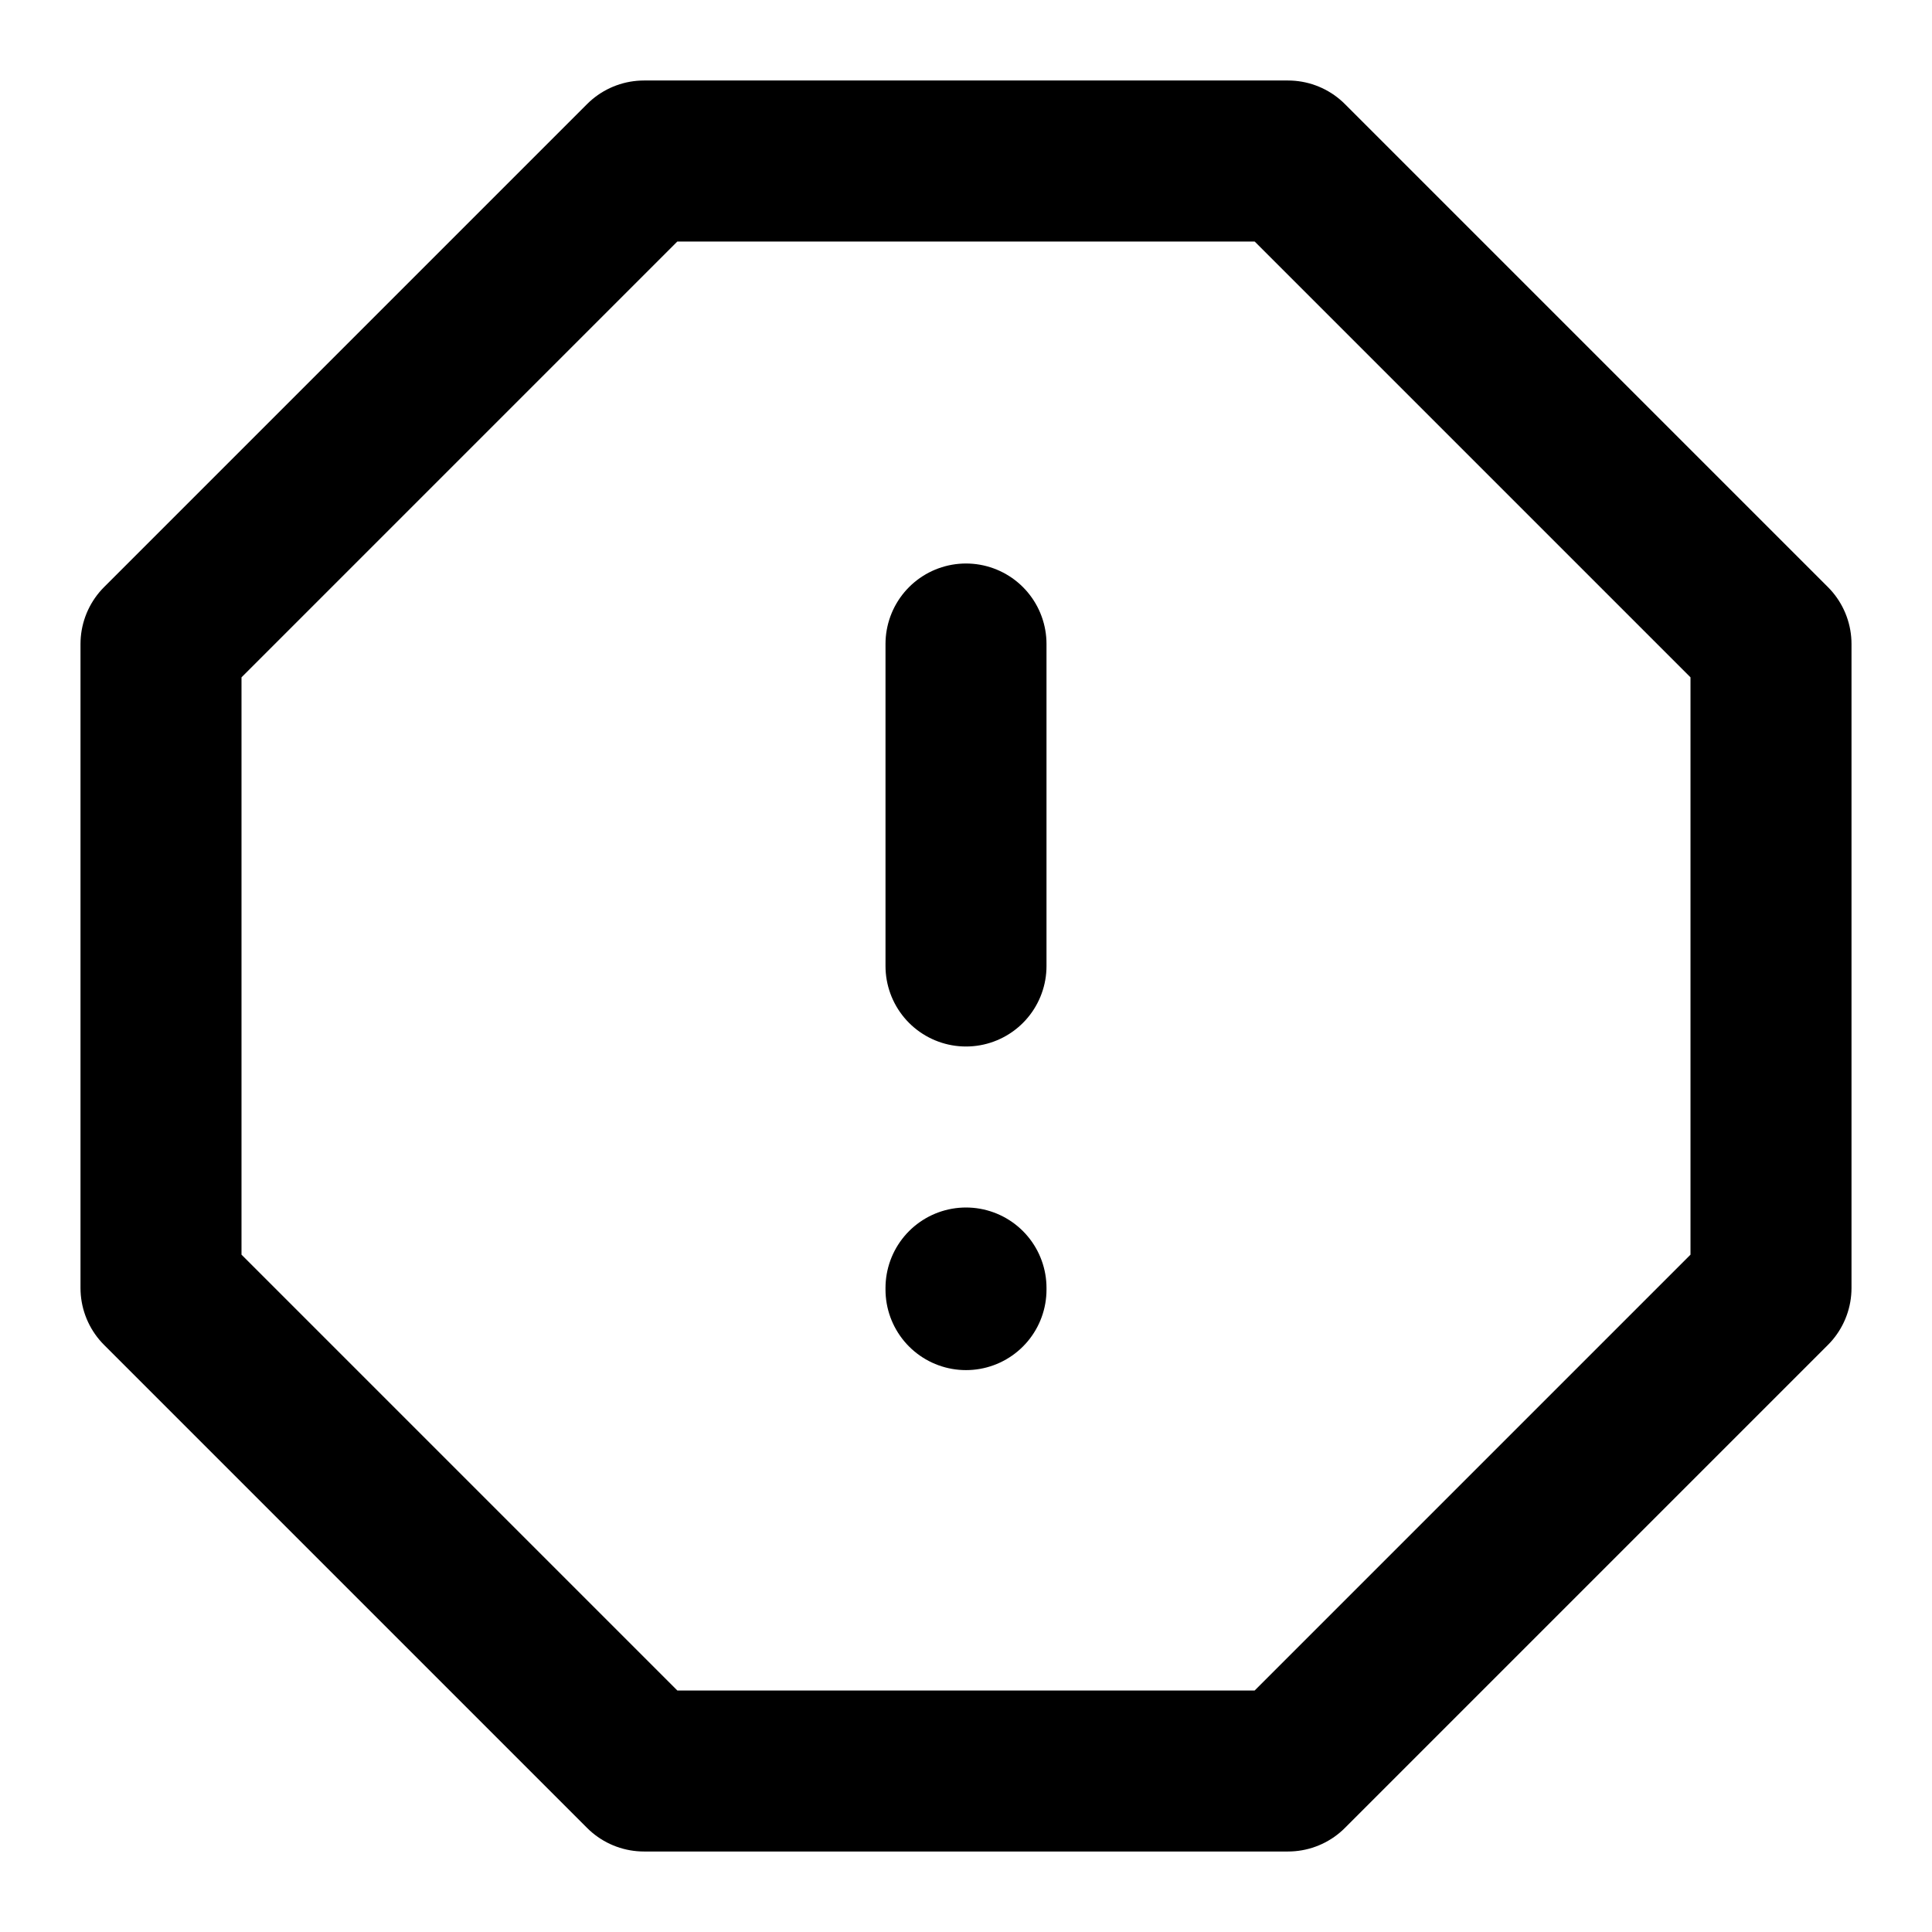
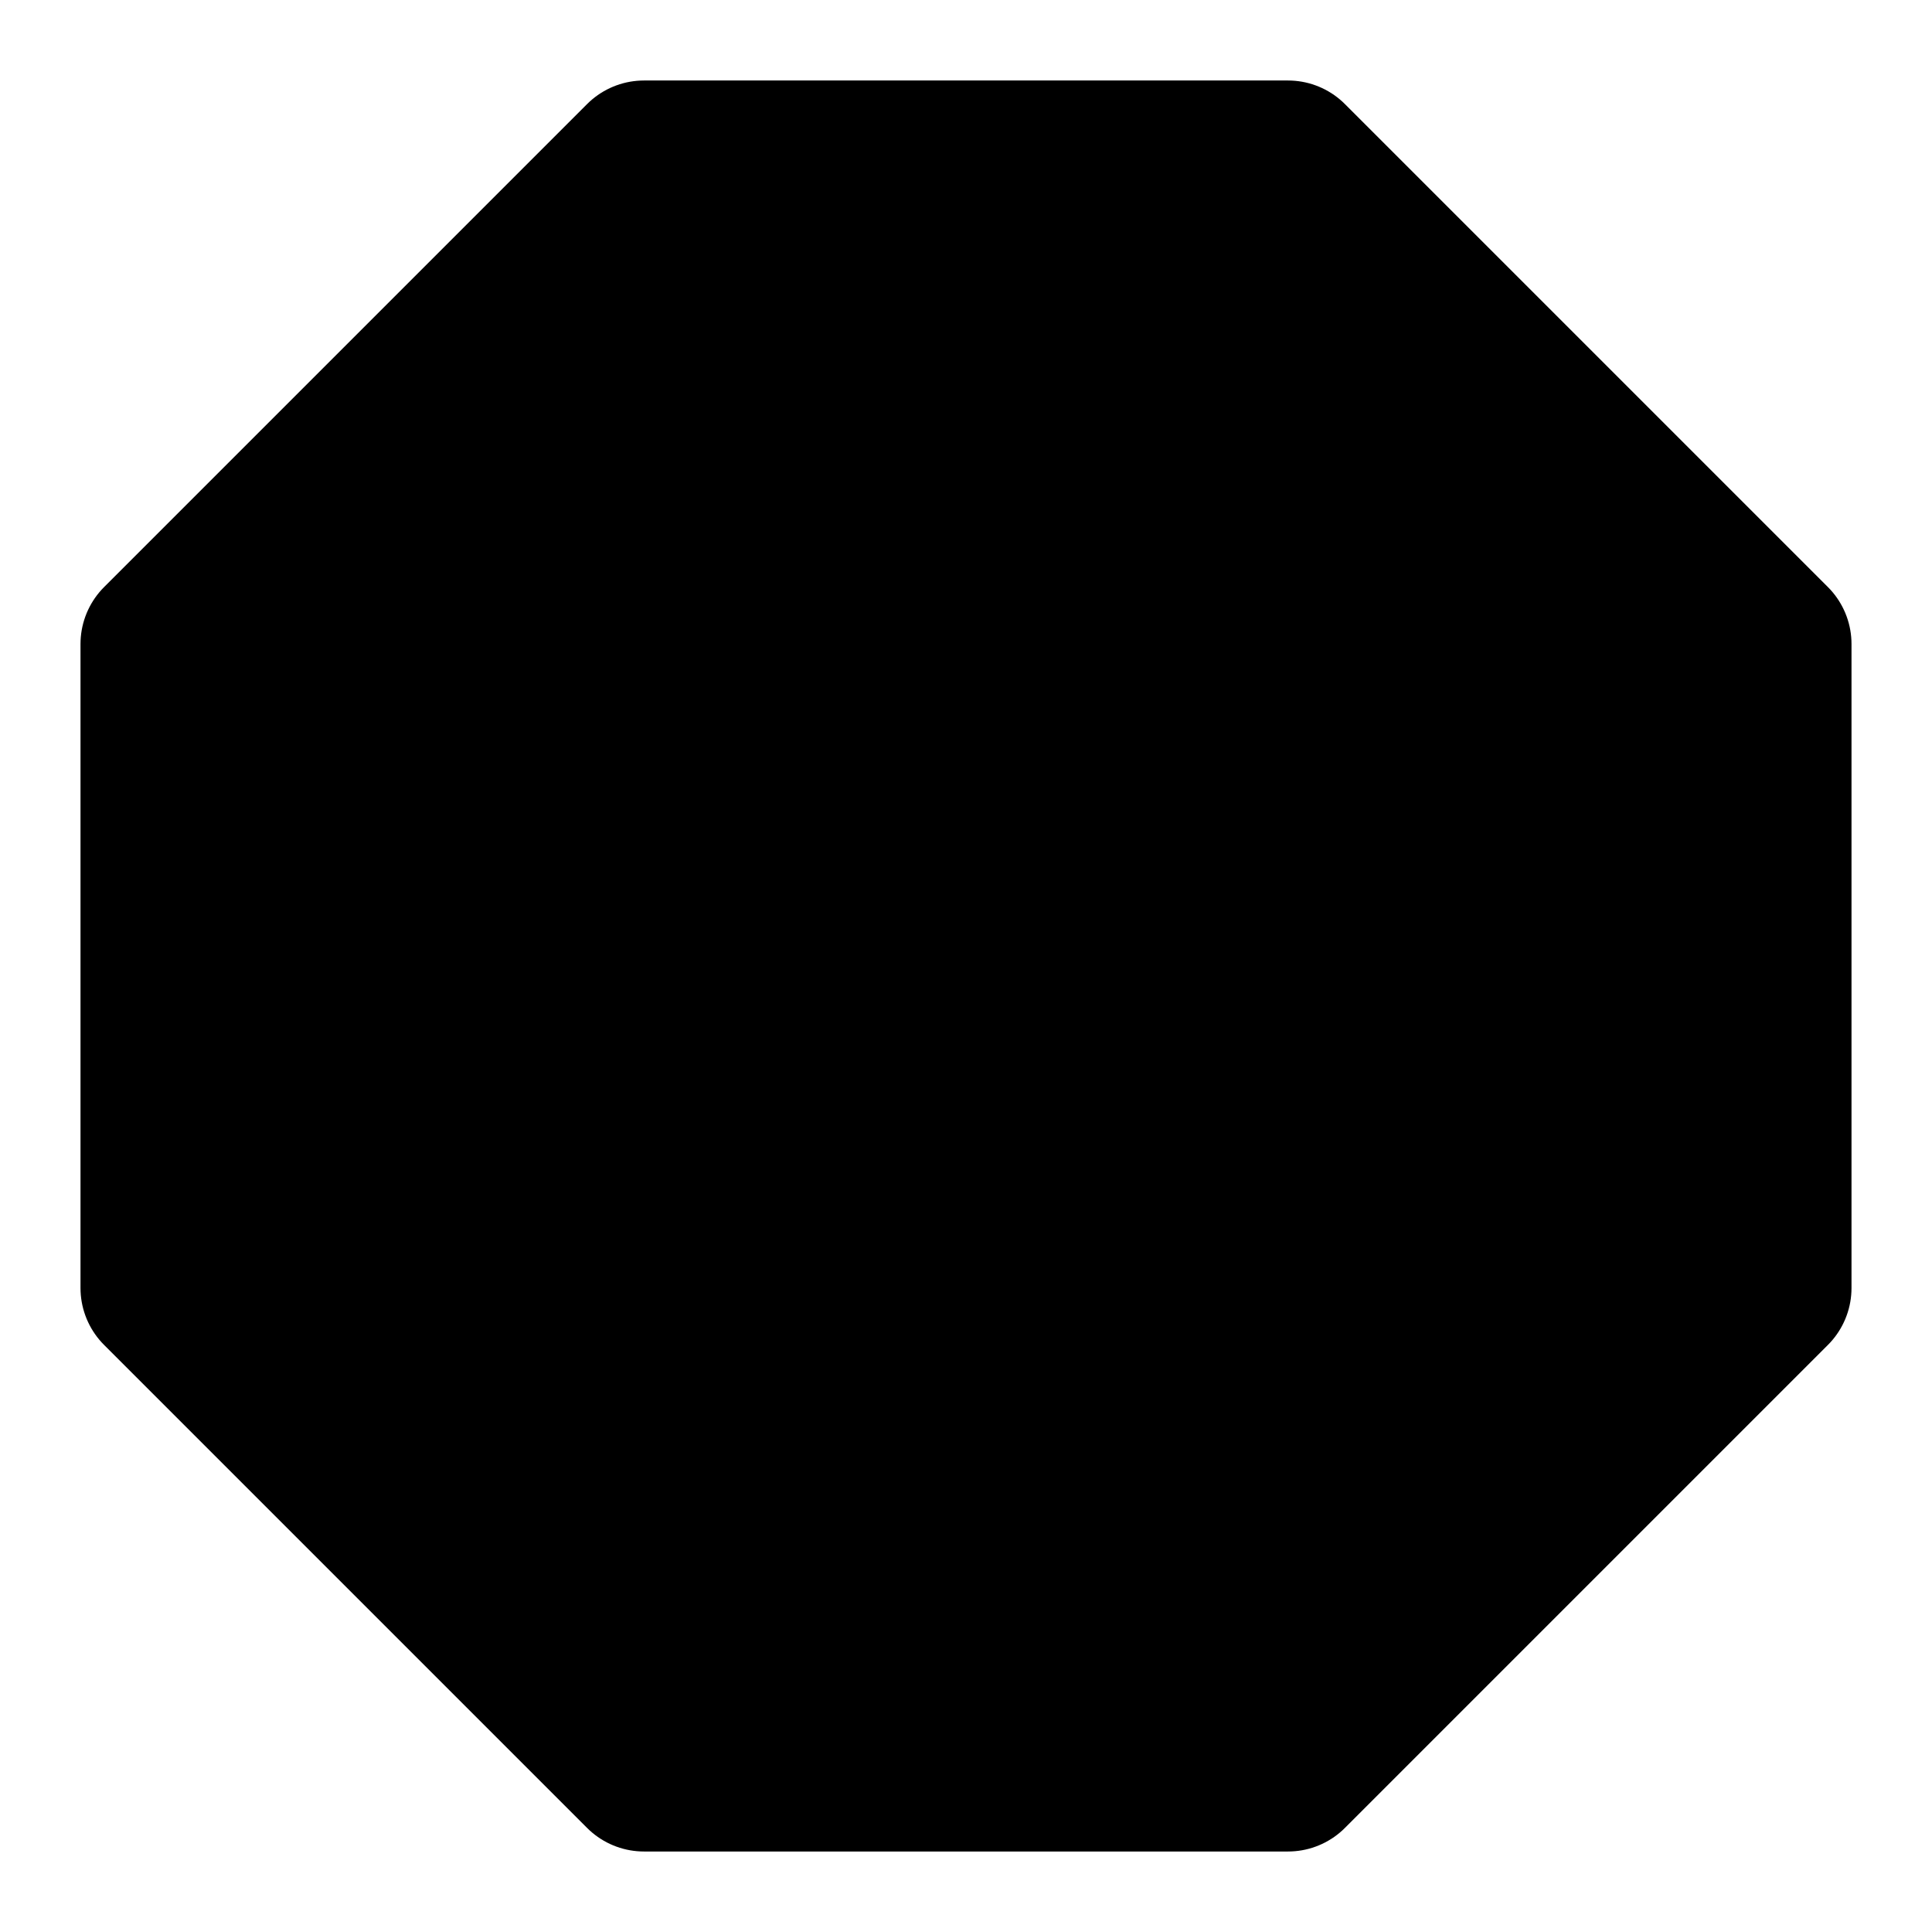
- <svg xmlns="http://www.w3.org/2000/svg" width="800px" height="800px" viewBox="0 0 24 24" fill="none">
-   <path d="M16 2H8L2 8V16L8 22H16L22 16V8L16 2Z" stroke="#000000" stroke-width="2" stroke-linecap="round" stroke-linejoin="round" />
-   <path d="M12 8V12" stroke="#000000" stroke-width="2" stroke-linecap="round" stroke-linejoin="round" />
-   <path d="M12 16.02V16" stroke="#000000" stroke-width="2" stroke-linecap="round" stroke-linejoin="round" />
+ <svg xmlns="http://www.w3.org/2000/svg" width="800px" height="800px" viewBox="0 0 24 24" fill="currentColor">
+   <path d="M16 2H8L2 8V16L8 22H16L22 16V8L16 2Z" stroke="currentColor" stroke-width="2" stroke-linecap="round" stroke-linejoin="round" />
+   <path d="M12 8V12" stroke="currentColor" stroke-width="2" stroke-linecap="round" stroke-linejoin="round" />
+   <path d="M12 16.02V16" stroke="currentColor" stroke-width="2" stroke-linecap="round" stroke-linejoin="round" />
</svg>
